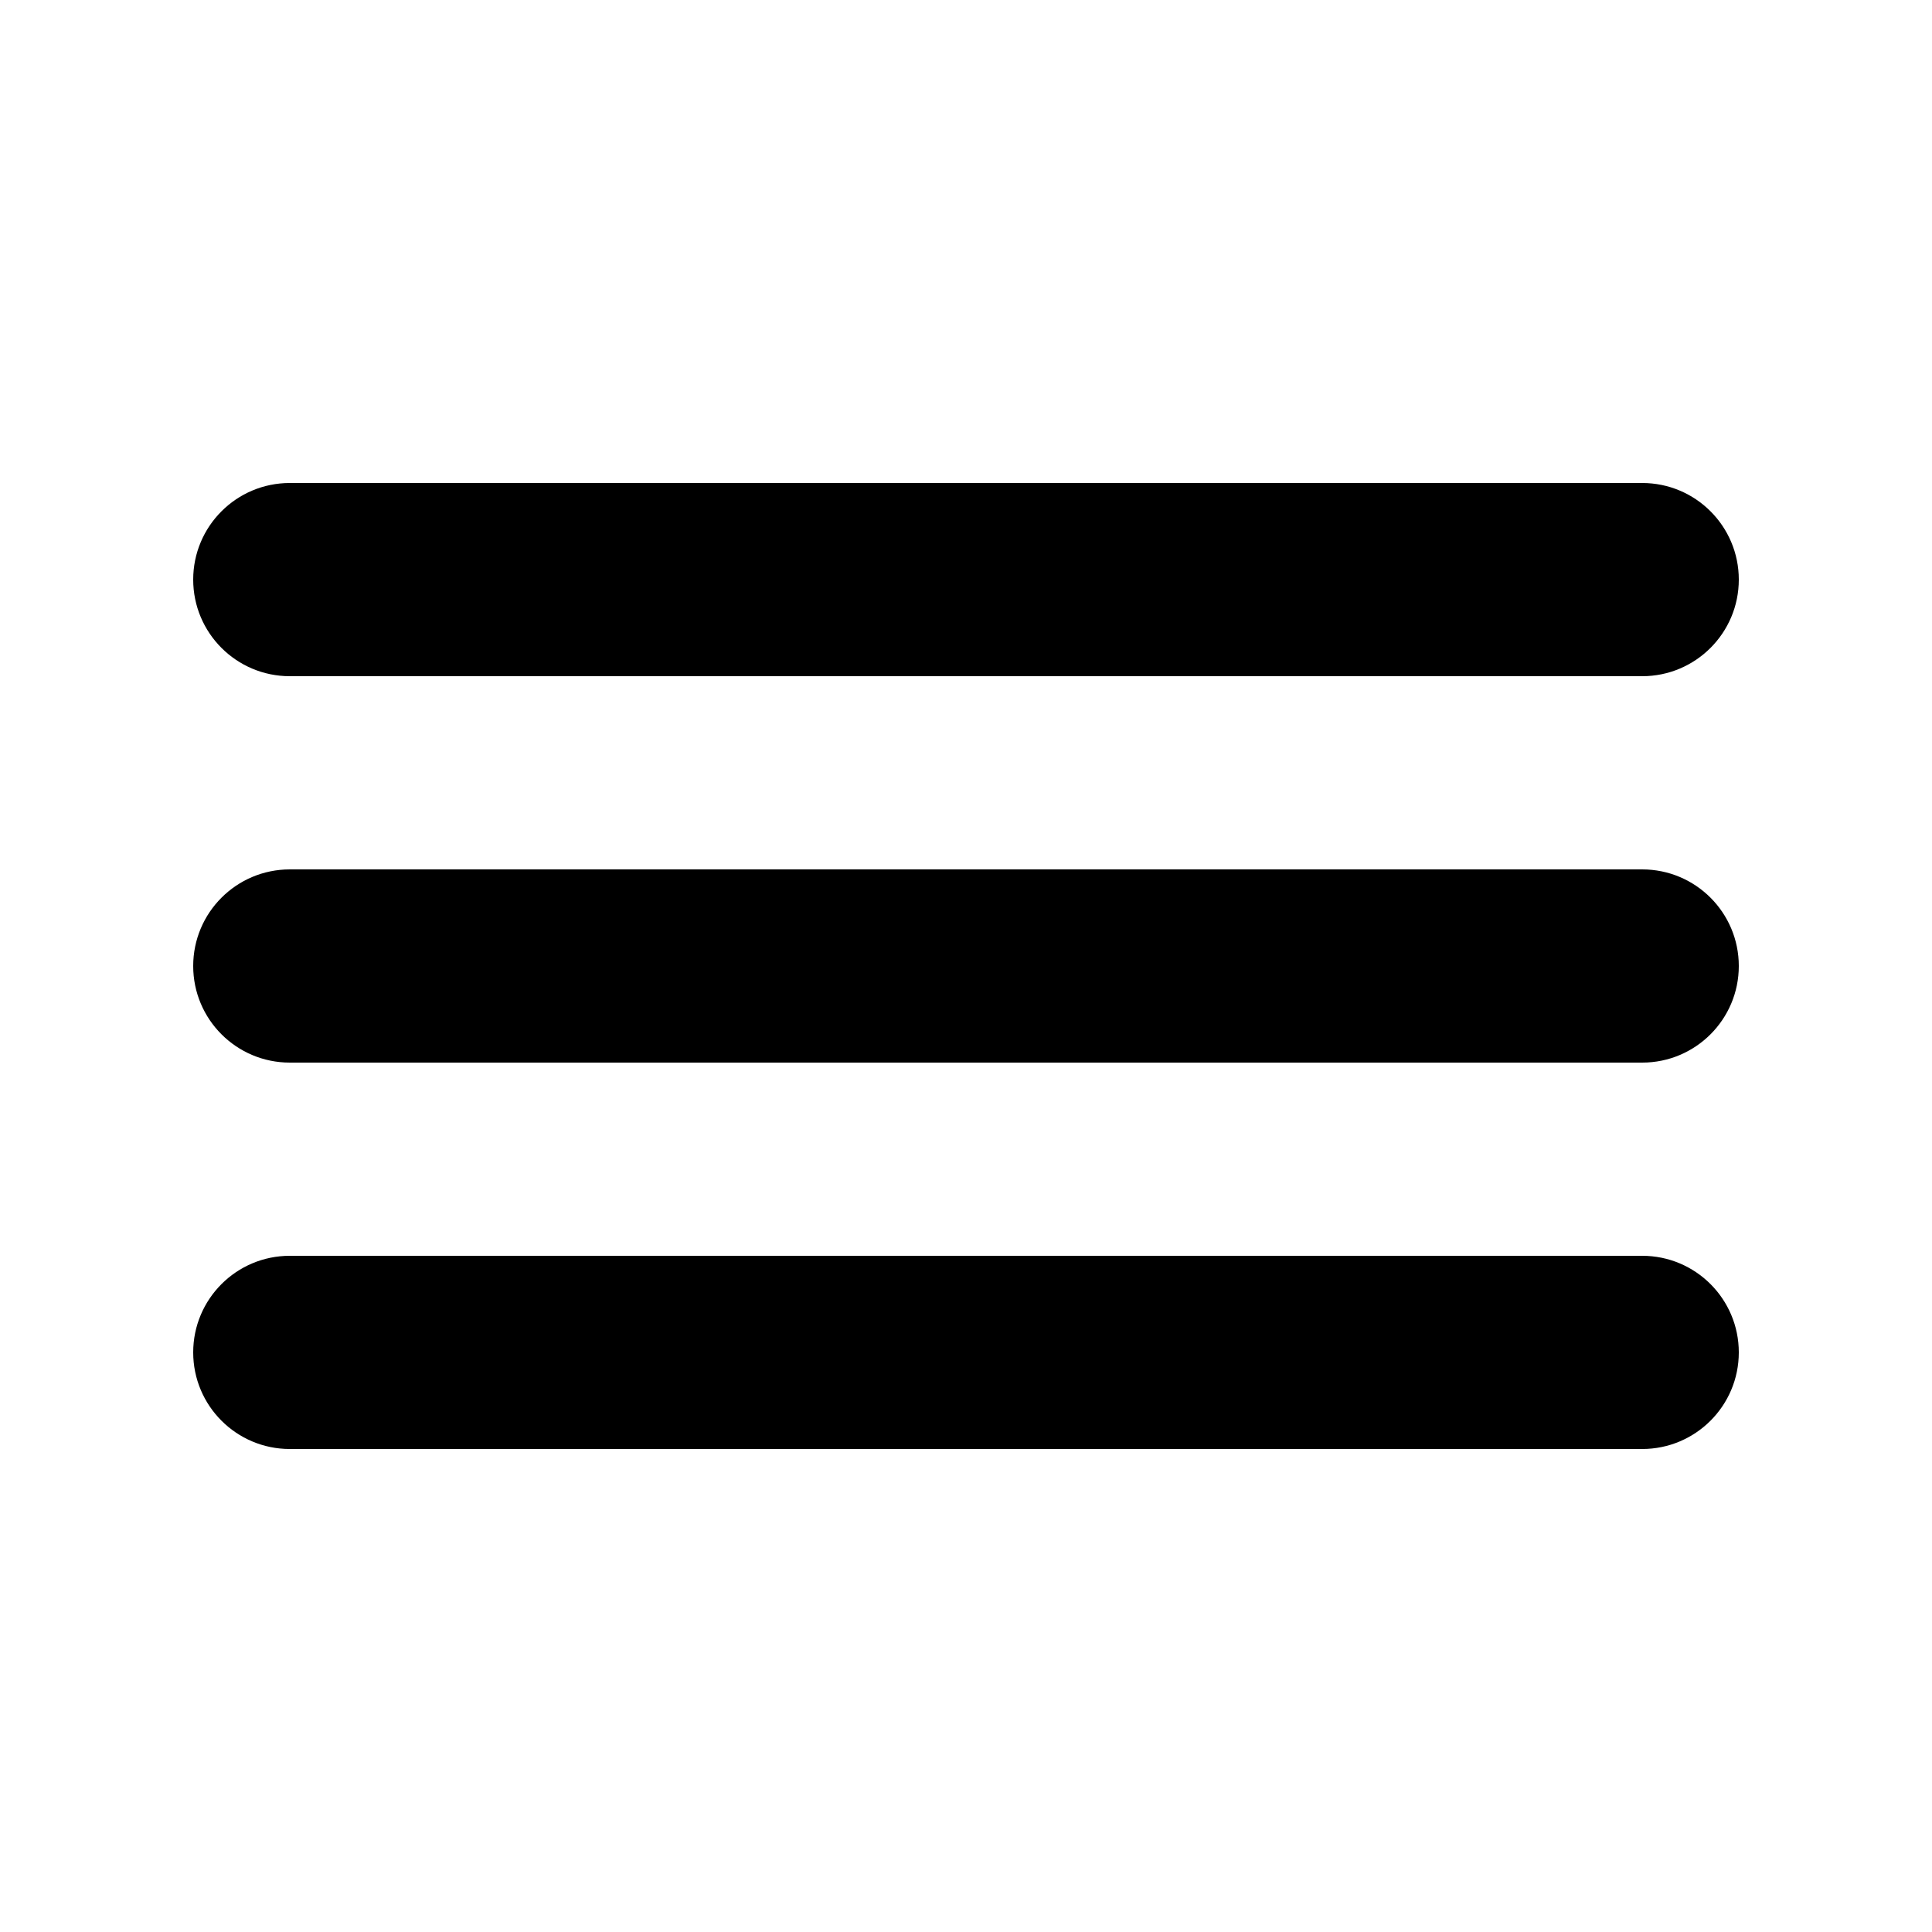
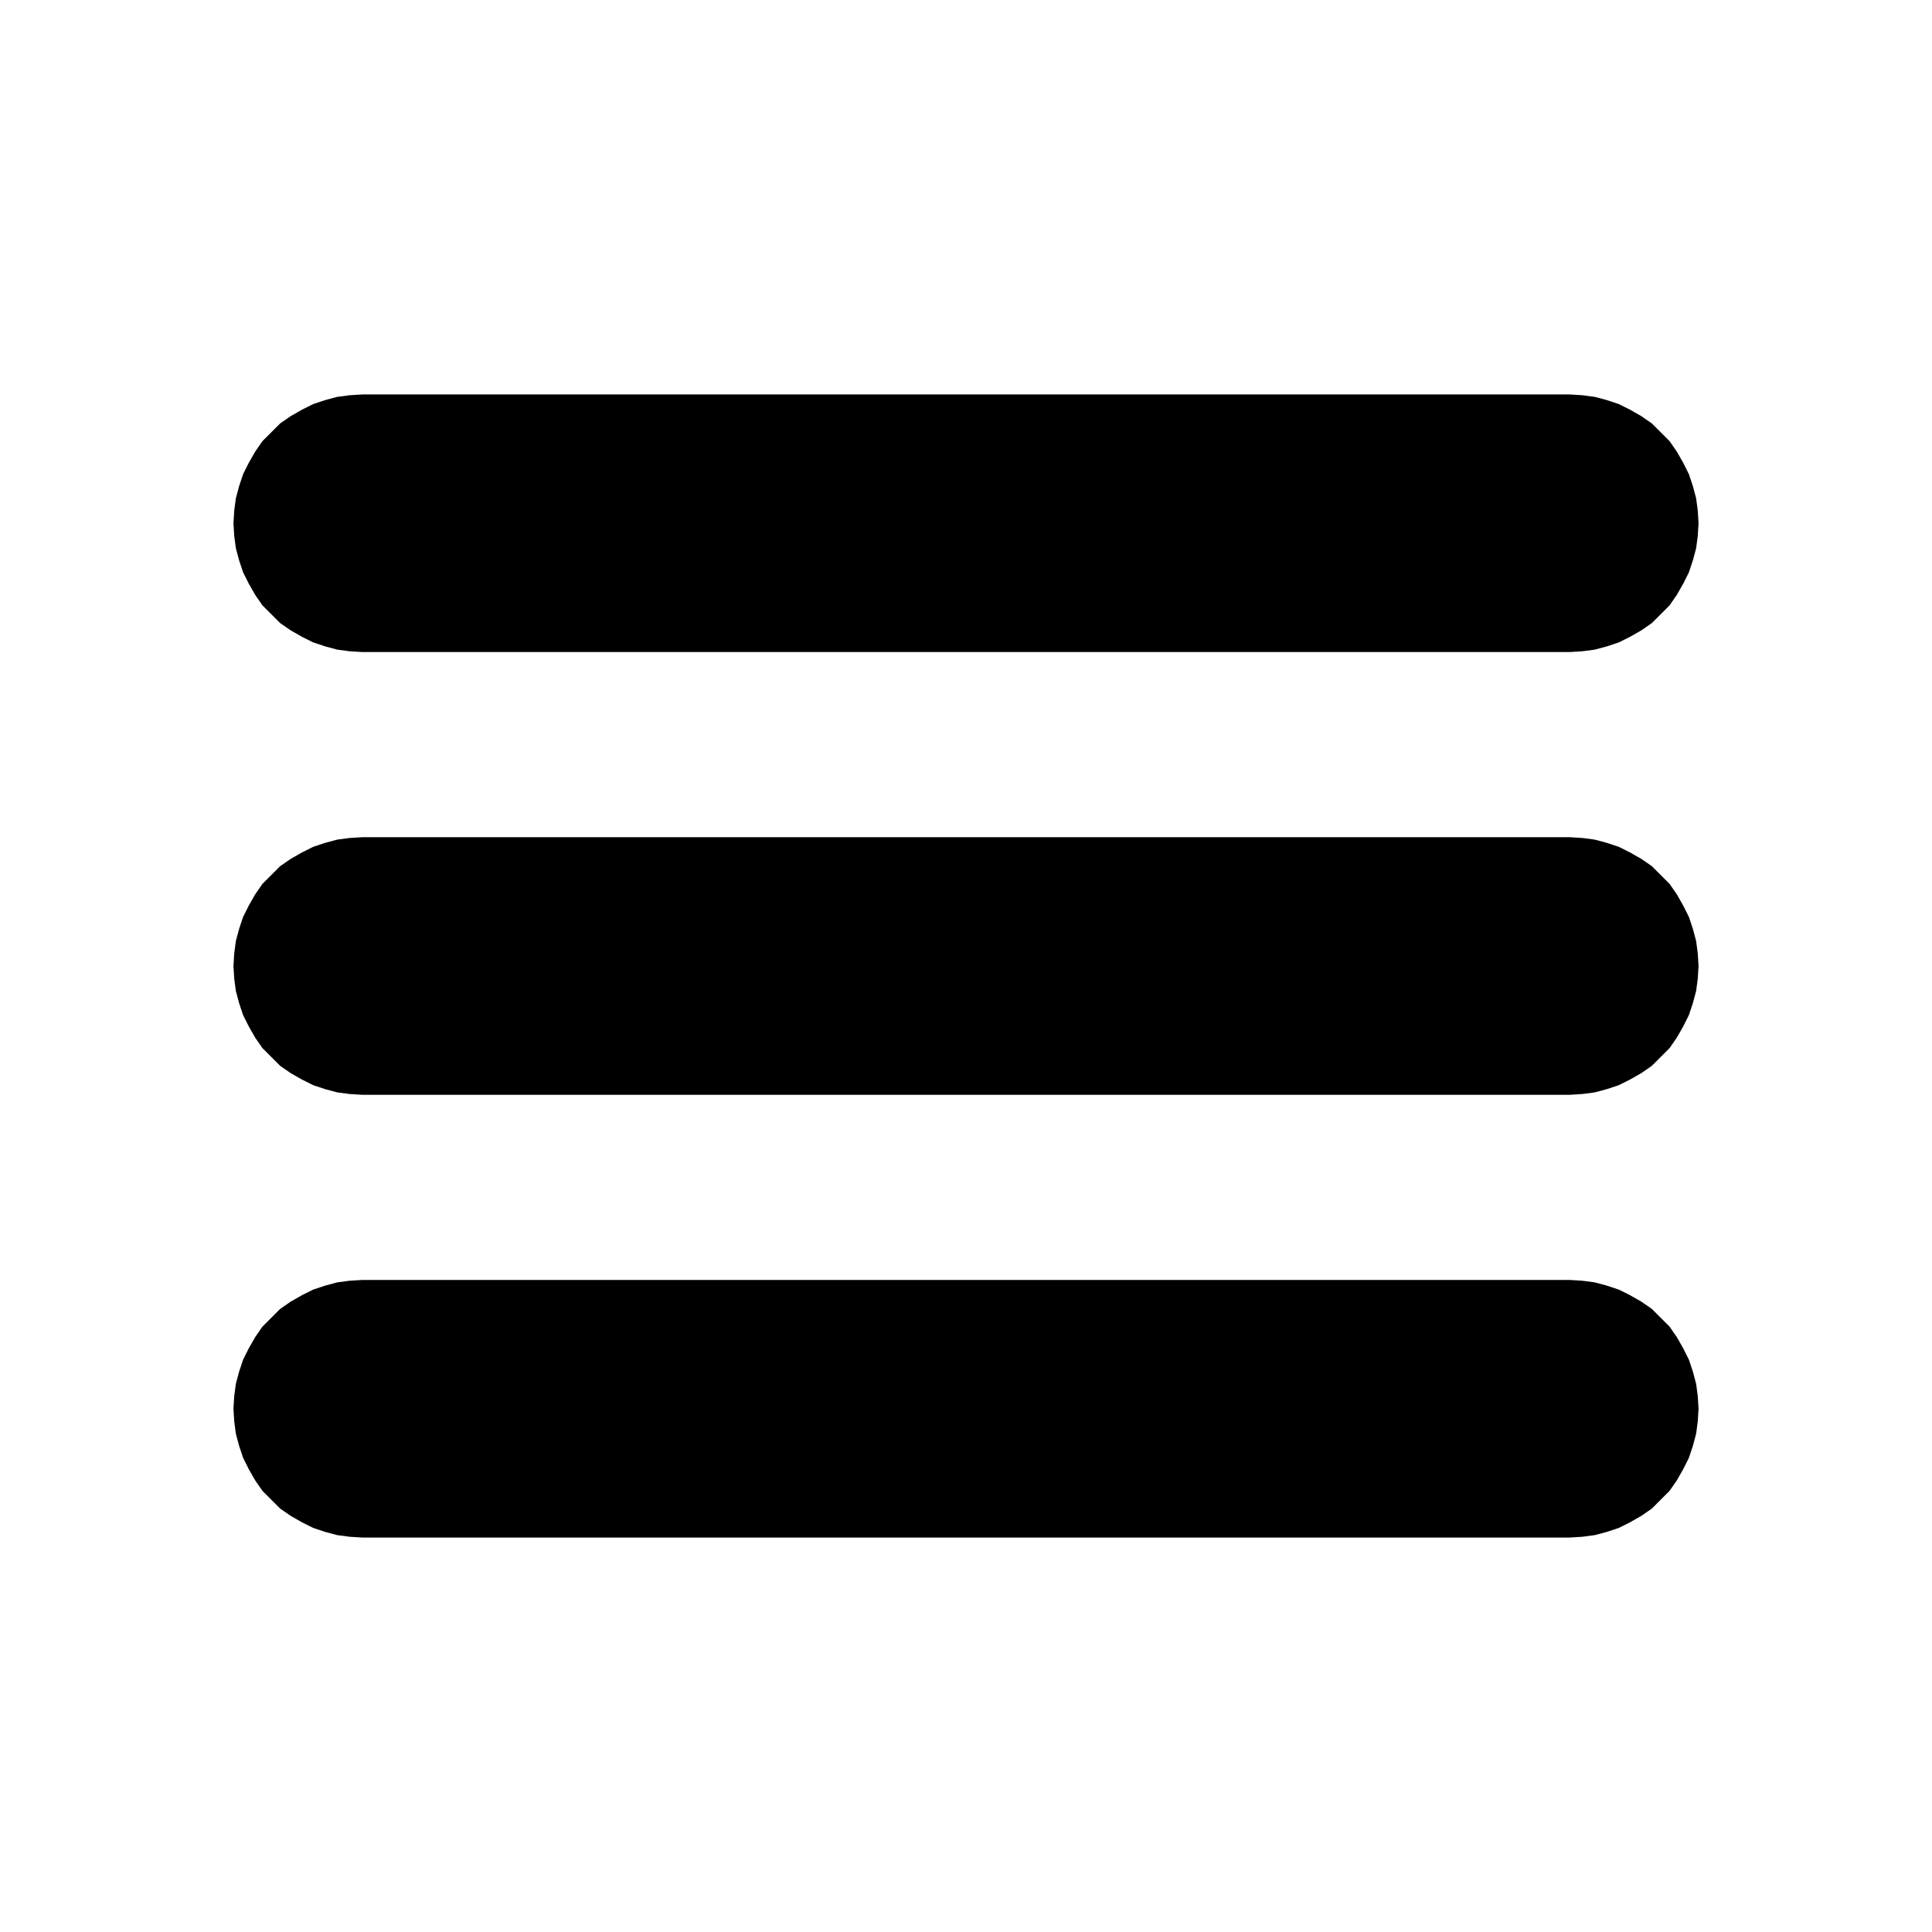
- <svg xmlns="http://www.w3.org/2000/svg" viewBox="0 0 640 640">
-   <rect x="64" y="160" width="512" height="64" rx="32" />
-   <rect x="64" y="288" width="512" height="64" rx="32" />
-   <rect x="64" y="416" width="512" height="64" rx="32" />
+ <svg xmlns="http://www.w3.org/2000/svg" width="24" height="24" viewBox="0 0 24 24">
+   <path fill="#000000" fill-rule="evenodd" d="M 19.81 8.07 L 19.96 8.03 L 20.11 7.98 L 20.25 7.91 L 20.39 7.83 L 20.52 7.74 L 20.63 7.63 L 20.74 7.52 L 20.83 7.39 L 20.91 7.25 L 20.98 7.11 L 21.03 6.96 L 21.07 6.81 L 21.09 6.66 L 21.10 6.50 L 21.09 6.34 L 21.07 6.19 L 21.03 6.04 L 20.98 5.89 L 20.91 5.75 L 20.83 5.61 L 20.74 5.48 L 20.63 5.37 L 20.52 5.26 L 20.39 5.17 L 20.25 5.09 L 20.11 5.02 L 19.96 4.97 L 19.81 4.93 L 19.66 4.91 L 19.50 4.90 L 4.50 4.90 L 4.34 4.91 L 4.19 4.93 L 4.04 4.97 L 3.89 5.02 L 3.75 5.09 L 3.61 5.17 L 3.48 5.26 L 3.37 5.37 L 3.26 5.48 L 3.17 5.61 L 3.09 5.75 L 3.02 5.89 L 2.97 6.04 L 2.93 6.19 L 2.91 6.34 L 2.90 6.50 L 2.91 6.66 L 2.93 6.81 L 2.97 6.96 L 3.02 7.11 L 3.09 7.25 L 3.17 7.39 L 3.26 7.52 L 3.37 7.63 L 3.48 7.74 L 3.61 7.83 L 3.75 7.91 L 3.89 7.98 L 4.04 8.03 L 4.19 8.07 L 4.34 8.09 L 4.50 8.10 L 19.50 8.10 L 19.66 8.09 L 19.81 8.07 Z M 20.11 13.48 L 20.25 13.41 L 20.39 13.33 L 20.52 13.24 L 20.63 13.13 L 20.74 13.02 L 20.83 12.89 L 20.91 12.75 L 20.98 12.61 L 21.03 12.46 L 21.07 12.31 L 21.09 12.16 L 21.10 12.00 L 21.09 11.84 L 21.07 11.69 L 21.03 11.54 L 20.98 11.39 L 20.91 11.25 L 20.83 11.11 L 20.74 10.98 L 20.63 10.87 L 20.52 10.76 L 20.39 10.67 L 20.25 10.59 L 20.11 10.52 L 19.96 10.47 L 19.81 10.43 L 19.66 10.41 L 19.50 10.40 L 4.50 10.40 L 4.34 10.41 L 4.19 10.43 L 4.04 10.47 L 3.89 10.52 L 3.75 10.59 L 3.61 10.67 L 3.48 10.76 L 3.37 10.87 L 3.26 10.98 L 3.17 11.11 L 3.09 11.25 L 3.02 11.39 L 2.97 11.54 L 2.93 11.69 L 2.91 11.84 L 2.90 12.00 L 2.91 12.16 L 2.93 12.31 L 2.97 12.46 L 3.02 12.61 L 3.09 12.75 L 3.17 12.89 L 3.26 13.02 L 3.37 13.13 L 3.48 13.24 L 3.61 13.33 L 3.75 13.41 L 3.89 13.48 L 4.04 13.53 L 4.19 13.57 L 4.34 13.59 L 4.50 13.60 L 19.50 13.60 L 19.66 13.59 L 19.81 13.57 L 19.96 13.53 L 20.11 13.48 Z M 20.11 18.98 L 20.25 18.91 L 20.39 18.83 L 20.52 18.74 L 20.63 18.63 L 20.74 18.52 L 20.83 18.39 L 20.91 18.25 L 20.98 18.11 L 21.03 17.96 L 21.07 17.81 L 21.09 17.66 L 21.10 17.50 L 21.09 17.34 L 21.07 17.19 L 21.03 17.04 L 20.98 16.89 L 20.91 16.75 L 20.83 16.61 L 20.74 16.48 L 20.63 16.37 L 20.52 16.26 L 20.39 16.17 L 20.25 16.09 L 20.11 16.02 L 19.96 15.97 L 19.81 15.93 L 19.66 15.91 L 19.50 15.90 L 4.50 15.90 L 4.34 15.91 L 4.19 15.93 L 4.04 15.97 L 3.89 16.02 L 3.75 16.09 L 3.61 16.17 L 3.48 16.26 L 3.37 16.37 L 3.26 16.48 L 3.17 16.61 L 3.09 16.75 L 3.02 16.89 L 2.97 17.04 L 2.93 17.19 L 2.91 17.34 L 2.90 17.50 L 2.91 17.66 L 2.93 17.81 L 2.97 17.96 L 3.02 18.11 L 3.09 18.25 L 3.17 18.39 L 3.26 18.52 L 3.37 18.63 L 3.48 18.74 L 3.61 18.83 L 3.75 18.91 L 3.89 18.98 L 4.04 19.03 L 4.19 19.07 L 4.34 19.09 L 4.50 19.10 L 19.50 19.10 L 19.66 19.09 L 19.81 19.07 L 19.96 19.03 L 20.11 18.98 Z" />
</svg>
